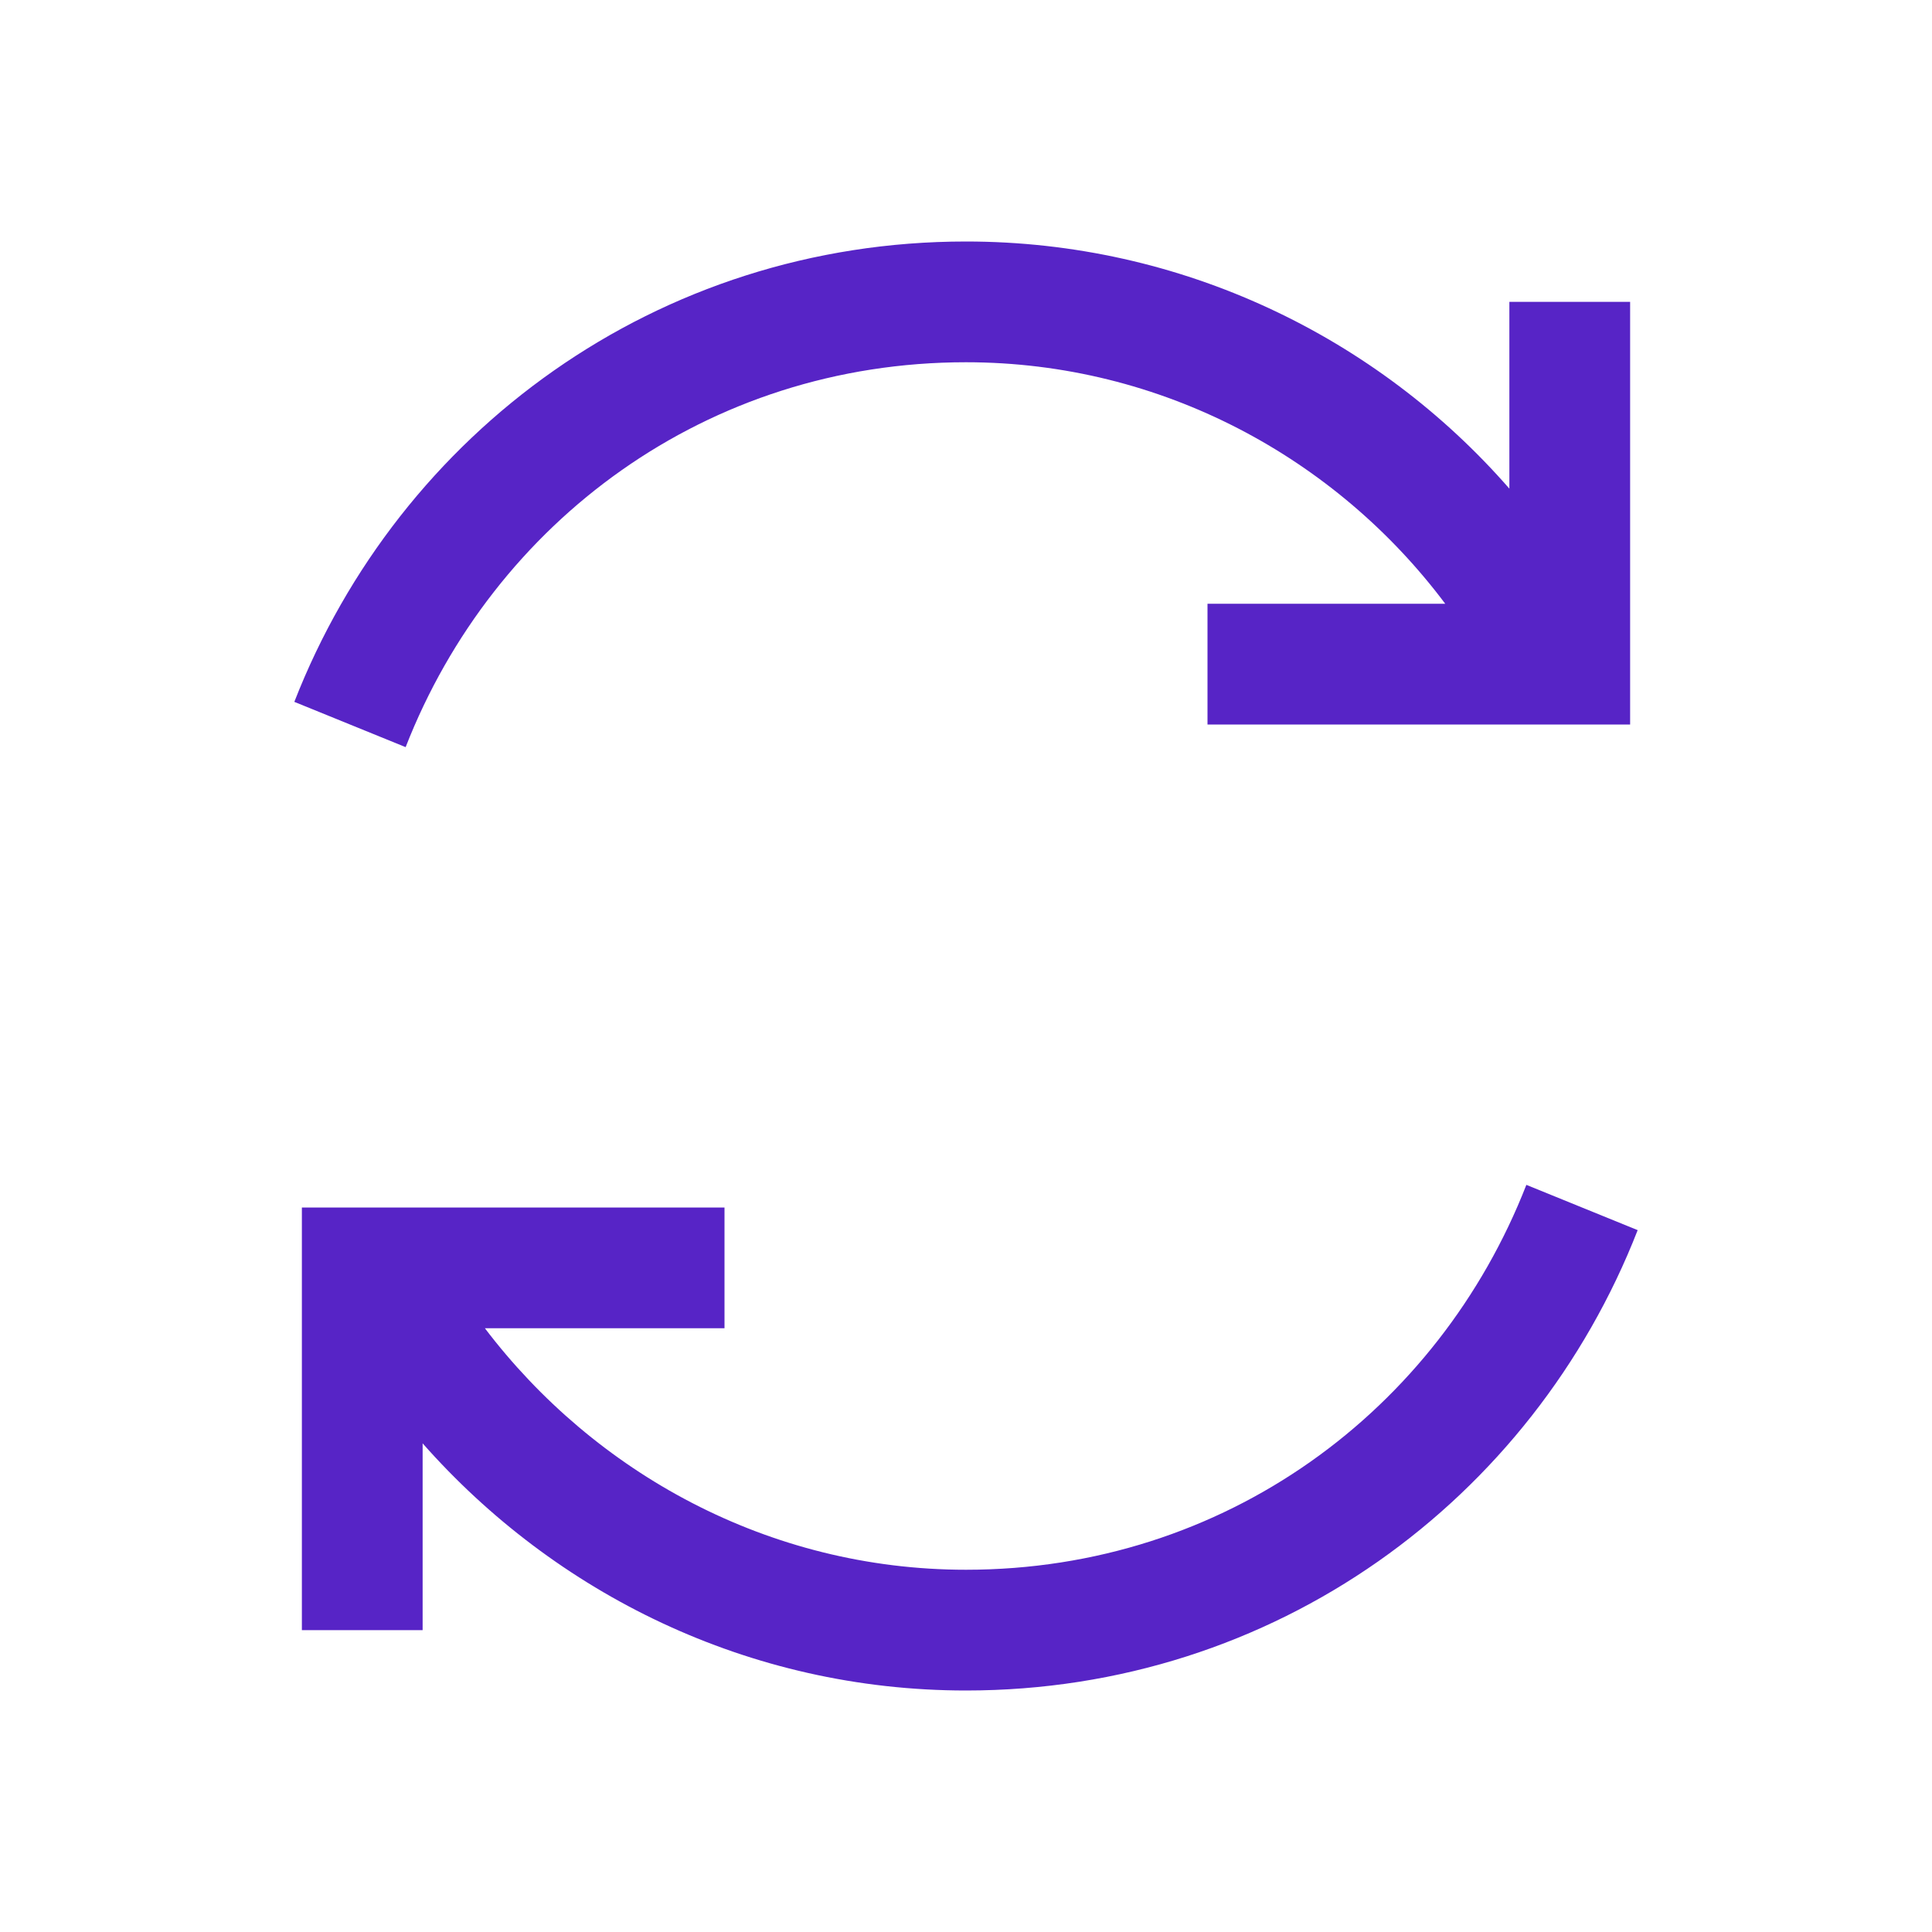
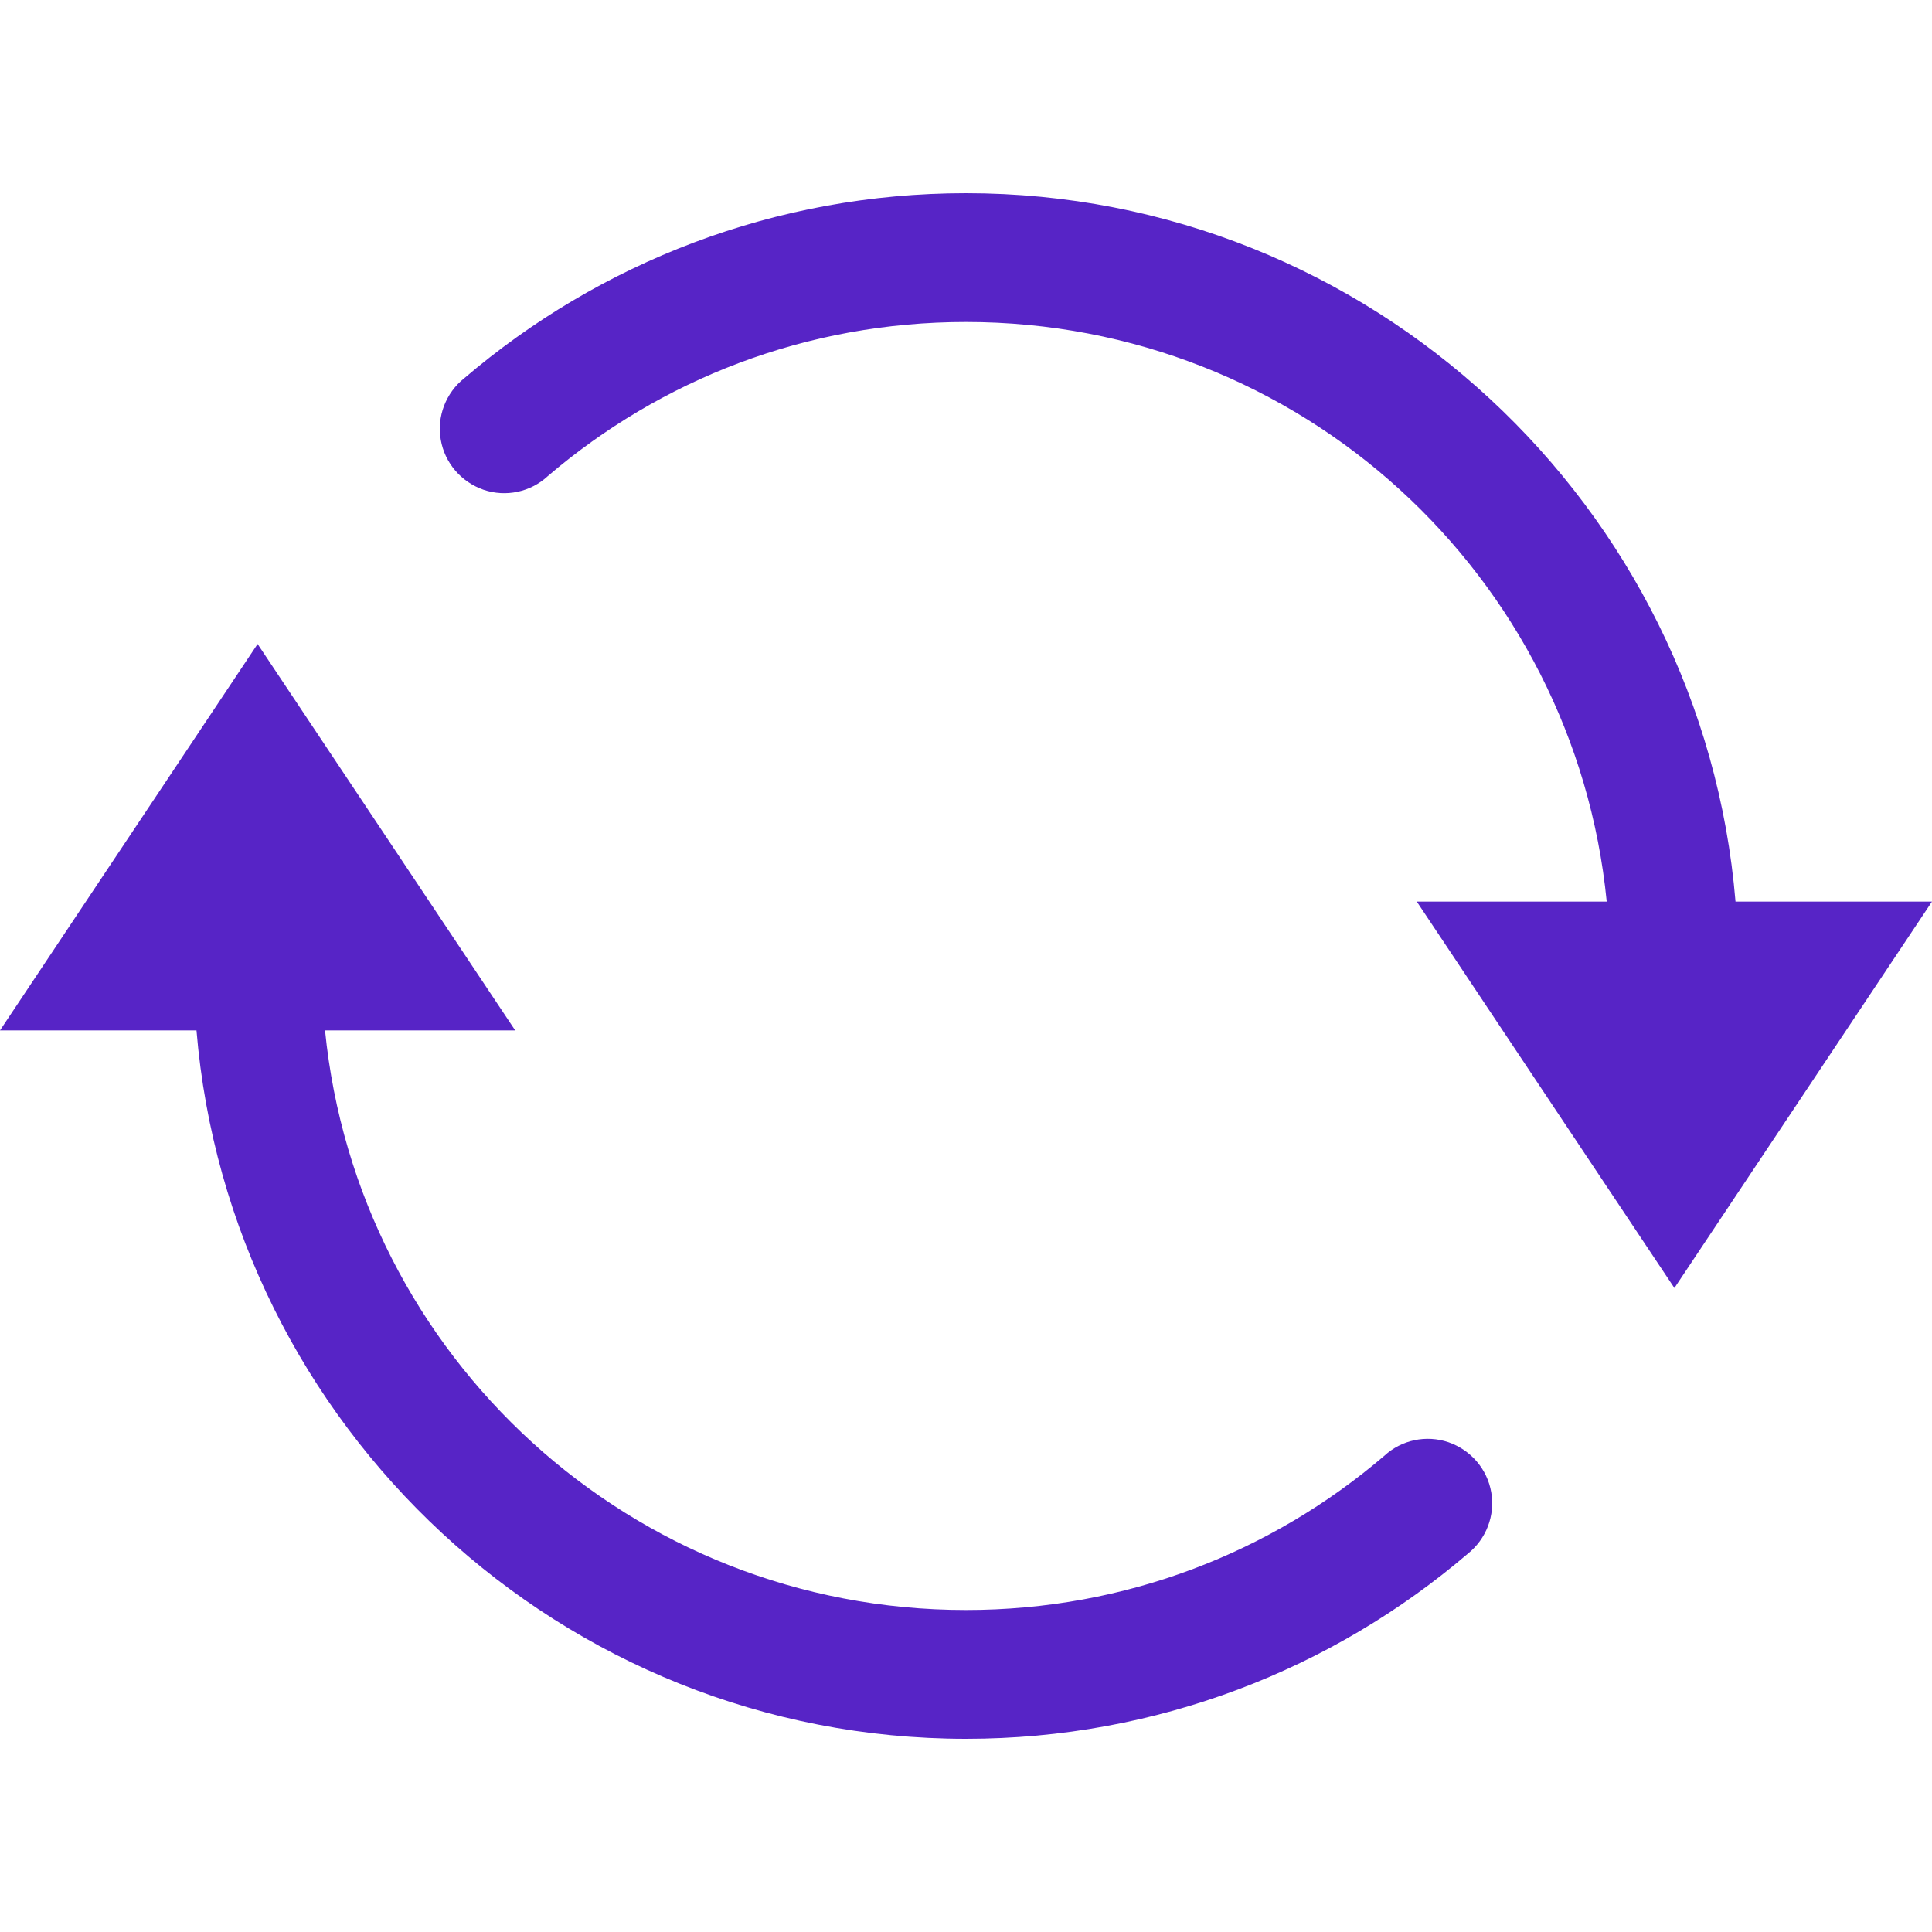
- <svg xmlns="http://www.w3.org/2000/svg" version="1.1" viewBox="0 0 192 192" width="96px" height="96px">
-   <g fill="none" fill-rule="nonzero" stroke="none" stroke-width="1" stroke-linecap="butt" stroke-linejoin="miter" stroke-miterlimit="10" stroke-dasharray="" stroke-dashoffset="0" font-family="none" font-weight="none" font-size="none" text-anchor="none" style="mix-blend-mode: normal">
-     <path d="M0,192v-192h192v192z" fill="none" />
-     <g fill="#5724c6">
-       <g id="surface1">
-         <path d="M96,24c-30.68,0 -56.297,18.961 -66.75,45.75l11.062,4.5c8.742,-22.406 29.953,-38.25 55.688,-38.25c19.453,0 36.797,9.539 47.625,24h-23.625v12h42v-42h-12v18.562c-13.148,-15.07 -32.578,-24.562 -54,-24.562zM151.688,117.75c-8.742,22.406 -29.953,38.25 -55.688,38.25c-19.664,0 -36.938,-9.68 -47.812,-24h23.812v-12h-42v42h12v-18.562c13.125,14.883 32.367,24.562 54,24.562c30.68,0 56.297,-18.961 66.75,-45.75z" />
-       </g>
-     </g>
+ <svg xmlns="http://www.w3.org/2000/svg" width="30pt" height="30pt" viewBox="0 0 30 30" version="1.1">
+   <g id="surface2699499">
+     <path style=" stroke:none;fill-rule:nonzero;fill:rgb(34.118%,14.118%,77.647%);fill-opacity:1;" d="M 15 3 C 12.031 3 9.305 4.082 7.207 5.875 C 6.922 6.102 6.781 6.469 6.844 6.828 C 6.906 7.188 7.16 7.484 7.508 7.605 C 7.855 7.723 8.238 7.641 8.504 7.395 C 10.254 5.898 12.516 5 15 5 C 20.195 5 24.449 8.938 24.949 14 L 22 14 L 26 20 L 30 14 L 26.949 14 C 26.438 7.852 21.277 3 15 3 Z M 4 10 L 0 16 L 3.051 16 C 3.562 22.148 8.723 27 15 27 C 17.969 27 20.695 25.918 22.793 24.125 C 23.078 23.898 23.219 23.531 23.156 23.172 C 23.094 22.812 22.84 22.516 22.492 22.395 C 22.145 22.277 21.762 22.359 21.496 22.605 C 19.746 24.102 17.484 25 15 25 C 9.805 25 5.551 21.062 5.047 16 L 8 16 Z M 4 10 " />
  </g>
</svg>
